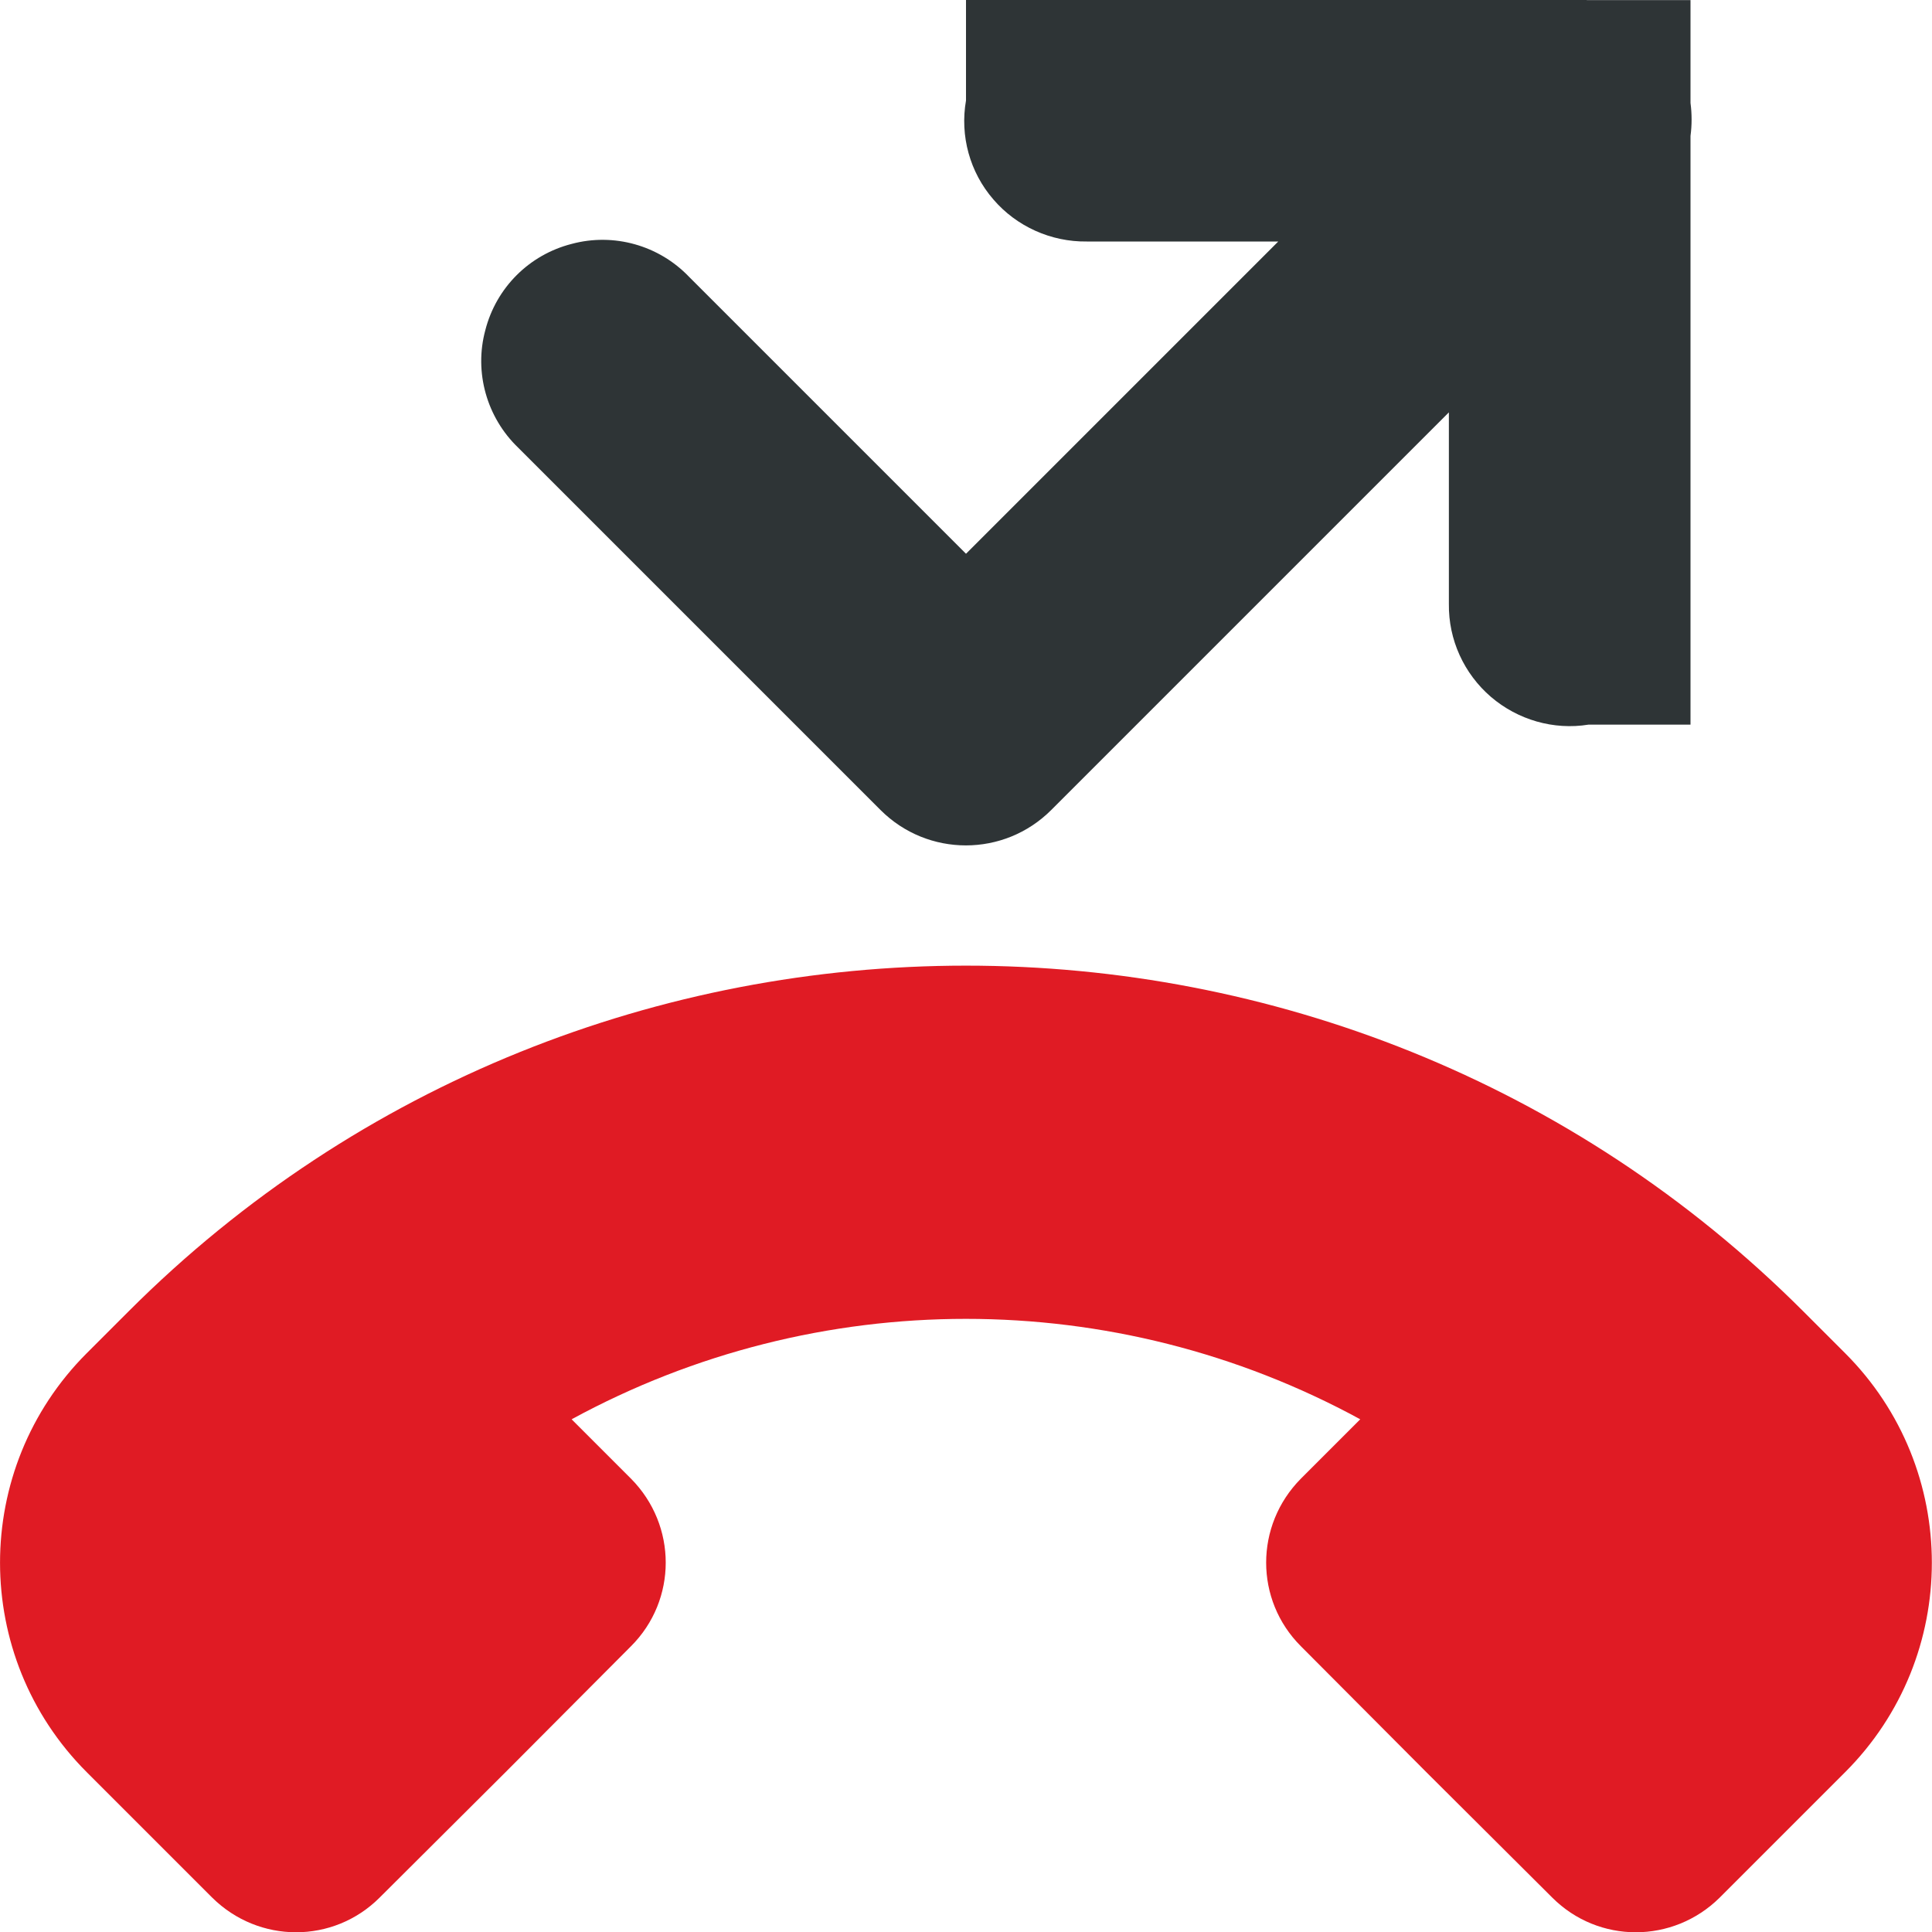
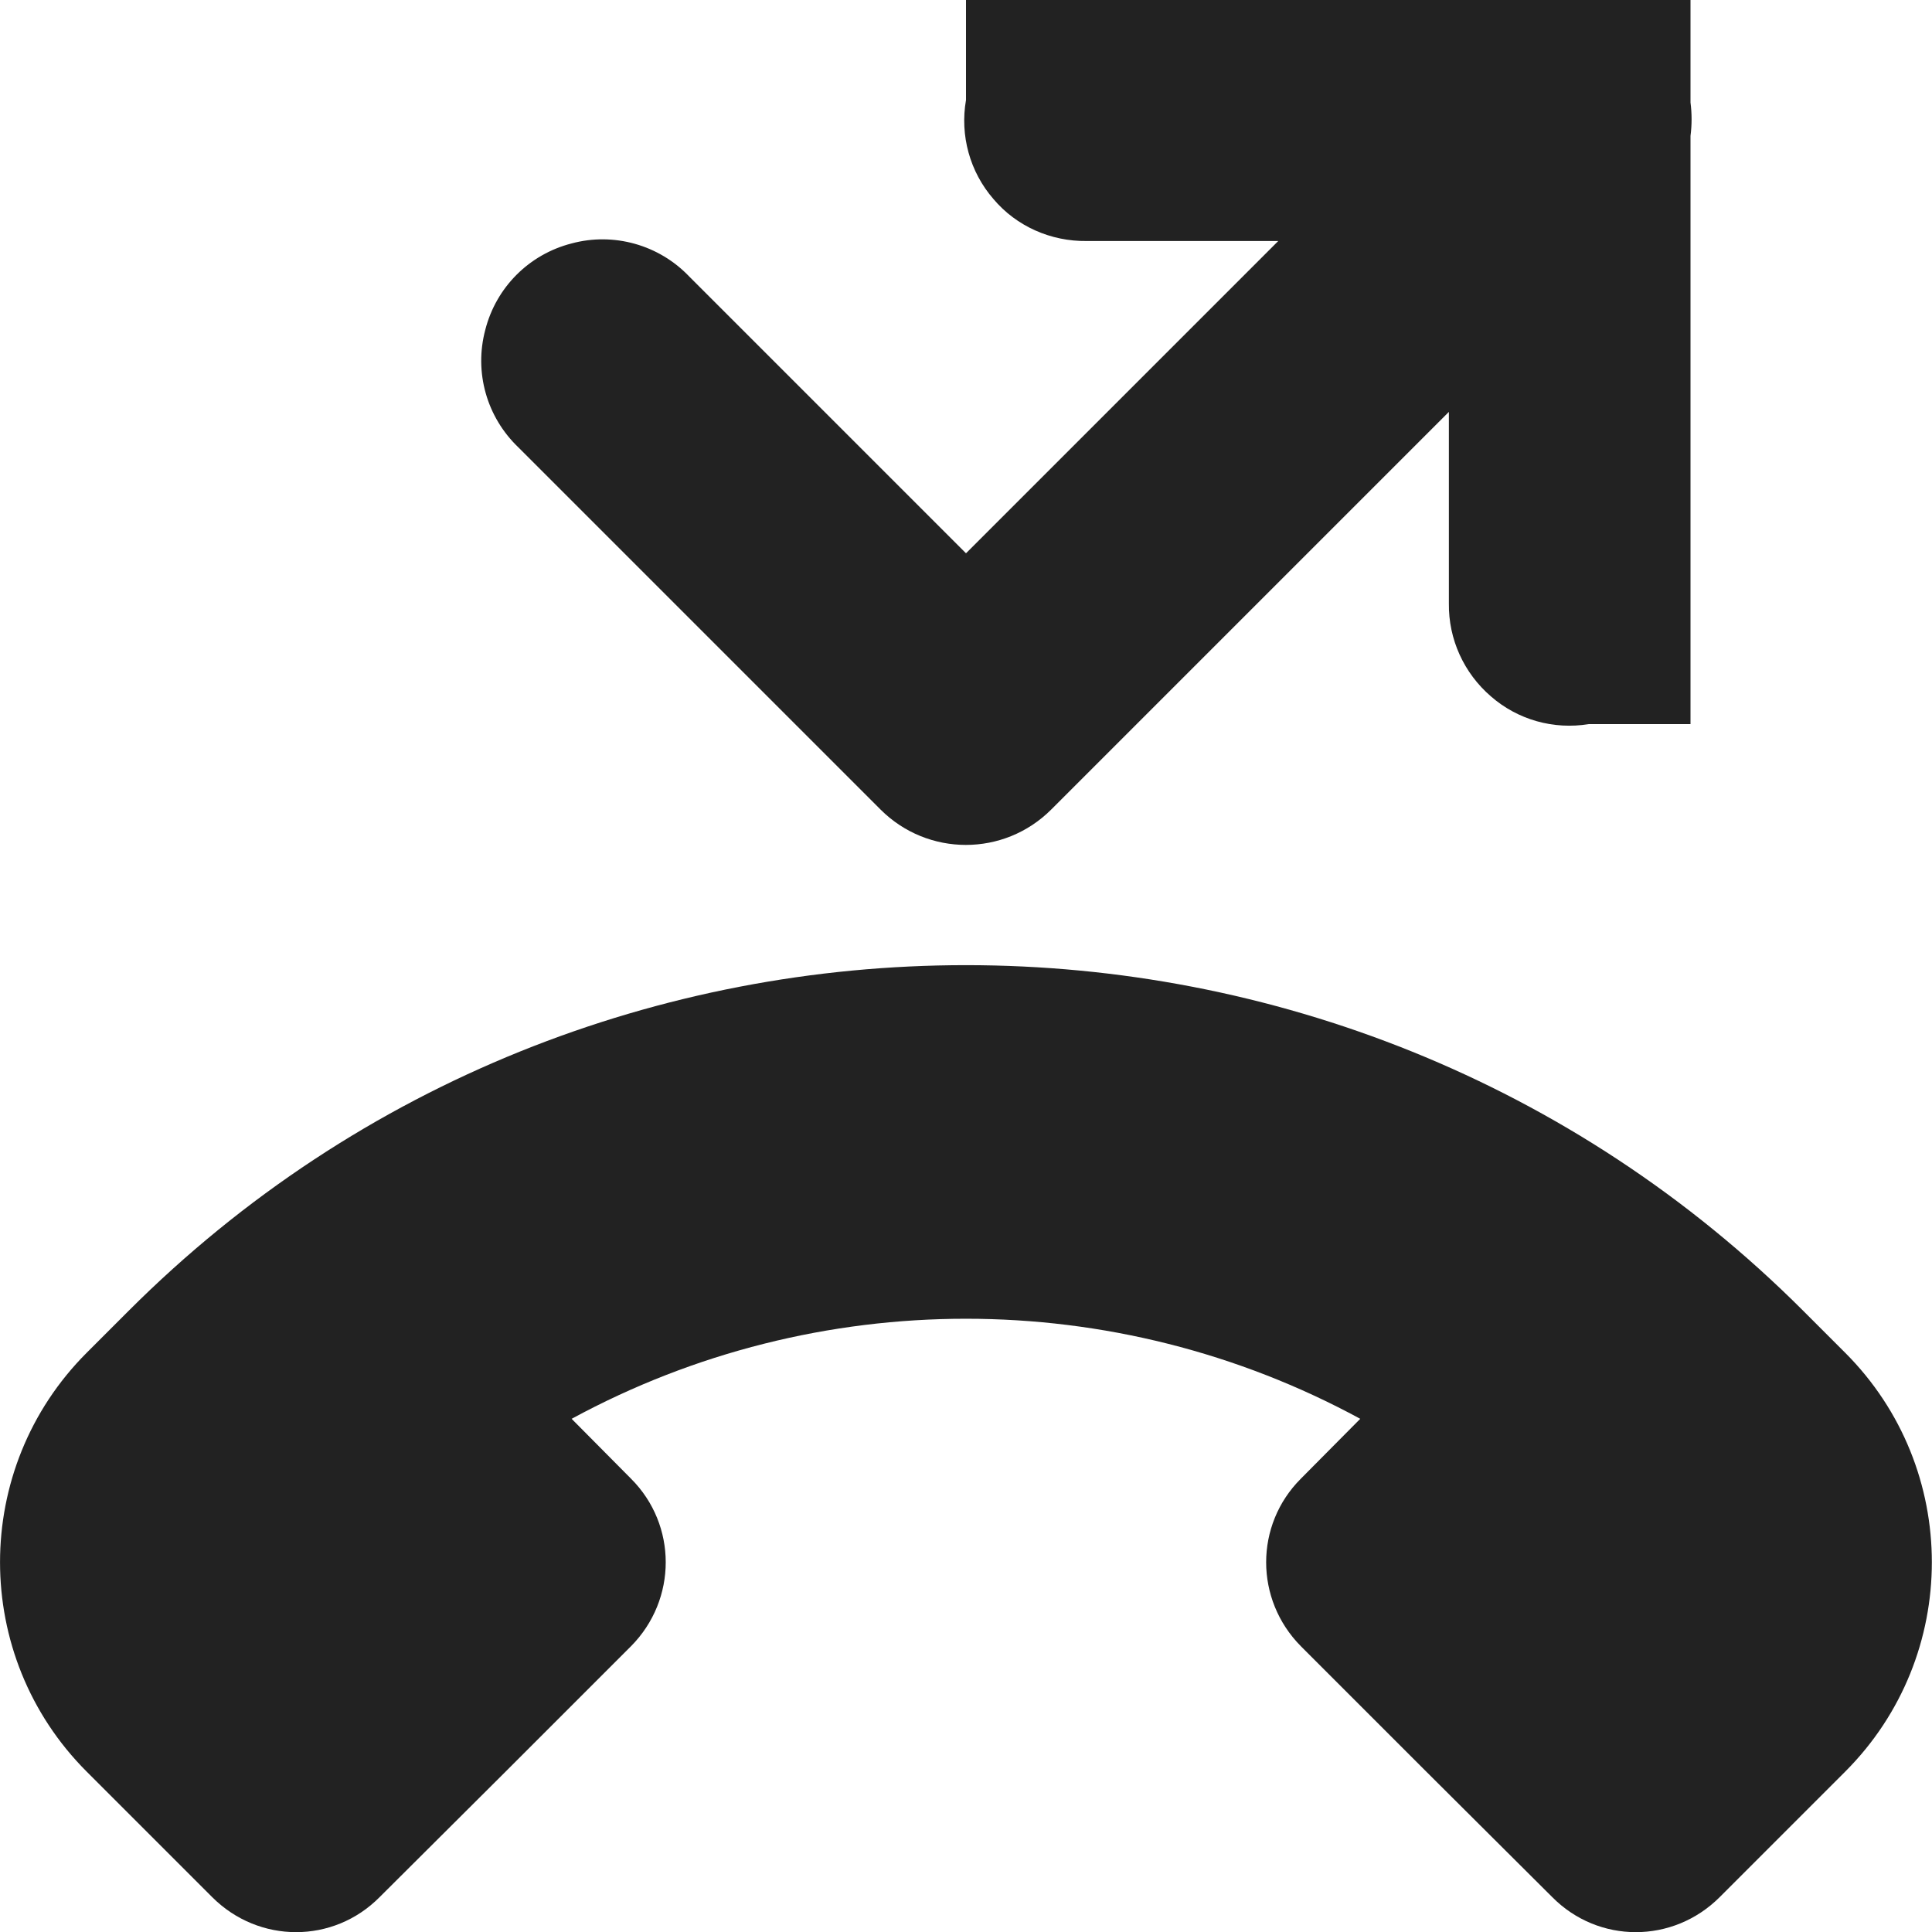
<svg xmlns="http://www.w3.org/2000/svg" height="16px" viewBox="0 0 16 16" width="16px">
-   <path d="m 12.98 -0.012 c -0.039 0.004 -0.074 0.008 -0.113 0.012 h -4.867 v 0.832 c -0.051 0.293 0.031 0.594 0.227 0.82 c 0.191 0.223 0.477 0.352 0.773 0.348 h 1.586 l -2.586 2.586 l -2.293 -2.293 c -0.25 -0.262 -0.625 -0.367 -0.973 -0.273 c -0.352 0.09 -0.625 0.363 -0.715 0.715 c -0.094 0.348 0.012 0.723 0.273 0.973 l 3 3 c 0.391 0.391 1.023 0.391 1.414 0 l 3.293 -3.293 v 1.586 c -0.004 0.297 0.125 0.578 0.348 0.77 c 0.223 0.191 0.52 0.277 0.809 0.23 h 0.844 v -4.875 c 0.012 -0.09 0.012 -0.184 0 -0.273 v -0.852 h -0.855 c -0.055 -0.008 -0.109 -0.012 -0.164 -0.012 z m 0 0" fill="#2e3436" />
-   <path class="error" d="m 14.242 15.715 c -0.387 0.383 -1.004 0.383 -1.387 0 l -1.043 -1.039 l -1.039 -1.043 c -0.383 -0.383 -0.383 -1 0 -1.387 l 0.492 -0.492 c -2.035 -1.109 -4.496 -1.109 -6.531 0 l 0.492 0.492 c 0.383 0.387 0.383 1.004 0 1.387 l -1.039 1.043 l -1.043 1.039 c -0.383 0.383 -1 0.383 -1.387 0 l -1.039 -1.039 c -0.957 -0.957 -0.957 -2.512 0 -3.469 l 0.348 -0.348 c 3.816 -3.816 10.051 -3.816 13.867 0 l 0.348 0.348 c 0.957 0.957 0.957 2.512 0 3.469 z m 0 0" fill="#e01b24" />
+   <g fill="#222222">
+     <path d="m 12.98 -0.012 c -0.039 0 -0.074 0.004 -0.113 0.008 h -4.867 v 0.832 c -0.051 0.293 0.031 0.594 0.227 0.82 c 0.191 0.227 0.477 0.352 0.773 0.348 h 1.586 l -2.586 2.586 l -2.293 -2.293 c -0.25 -0.262 -0.625 -0.367 -0.973 -0.273 c -0.352 0.09 -0.625 0.363 -0.715 0.715 c -0.094 0.352 0.012 0.723 0.273 0.973 l 3 3 c 0.391 0.391 1.023 0.391 1.414 0 l 3.293 -3.293 v 1.586 c -0.004 0.297 0.125 0.578 0.348 0.77 c 0.223 0.195 0.52 0.277 0.809 0.23 h 0.844 v -4.871 c 0.012 -0.094 0.012 -0.184 0 -0.277 v -0.852 h -0.855 c -0.055 -0.008 -0.109 -0.012 -0.164 -0.008 z m 0 0" />
+     <path d="m 14.242 15.711 c -0.387 0.387 -1.004 0.387 -1.387 0 l -1.043 -1.039 l -1.039 -1.039 c -0.383 -0.387 -0.383 -1.004 0 -1.387 l 0.492 -0.496 c -2.035 -1.105 -4.496 -1.105 -6.531 0 l 0.492 0.496 c 0.383 0.383 0.383 1 0 1.387 l -1.039 1.039 l -1.043 1.039 c -0.383 0.387 -1 0.387 -1.387 0 l -1.039 -1.039 c -0.957 -0.957 -0.957 -2.512 0 -3.469 l 0.348 -0.348 c 3.816 -3.816 10.051 -3.816 13.867 0 l 0.348 0.348 c 0.957 0.957 0.957 2.512 0 3.469 z m 0 0" />
+   </g>
</svg>
